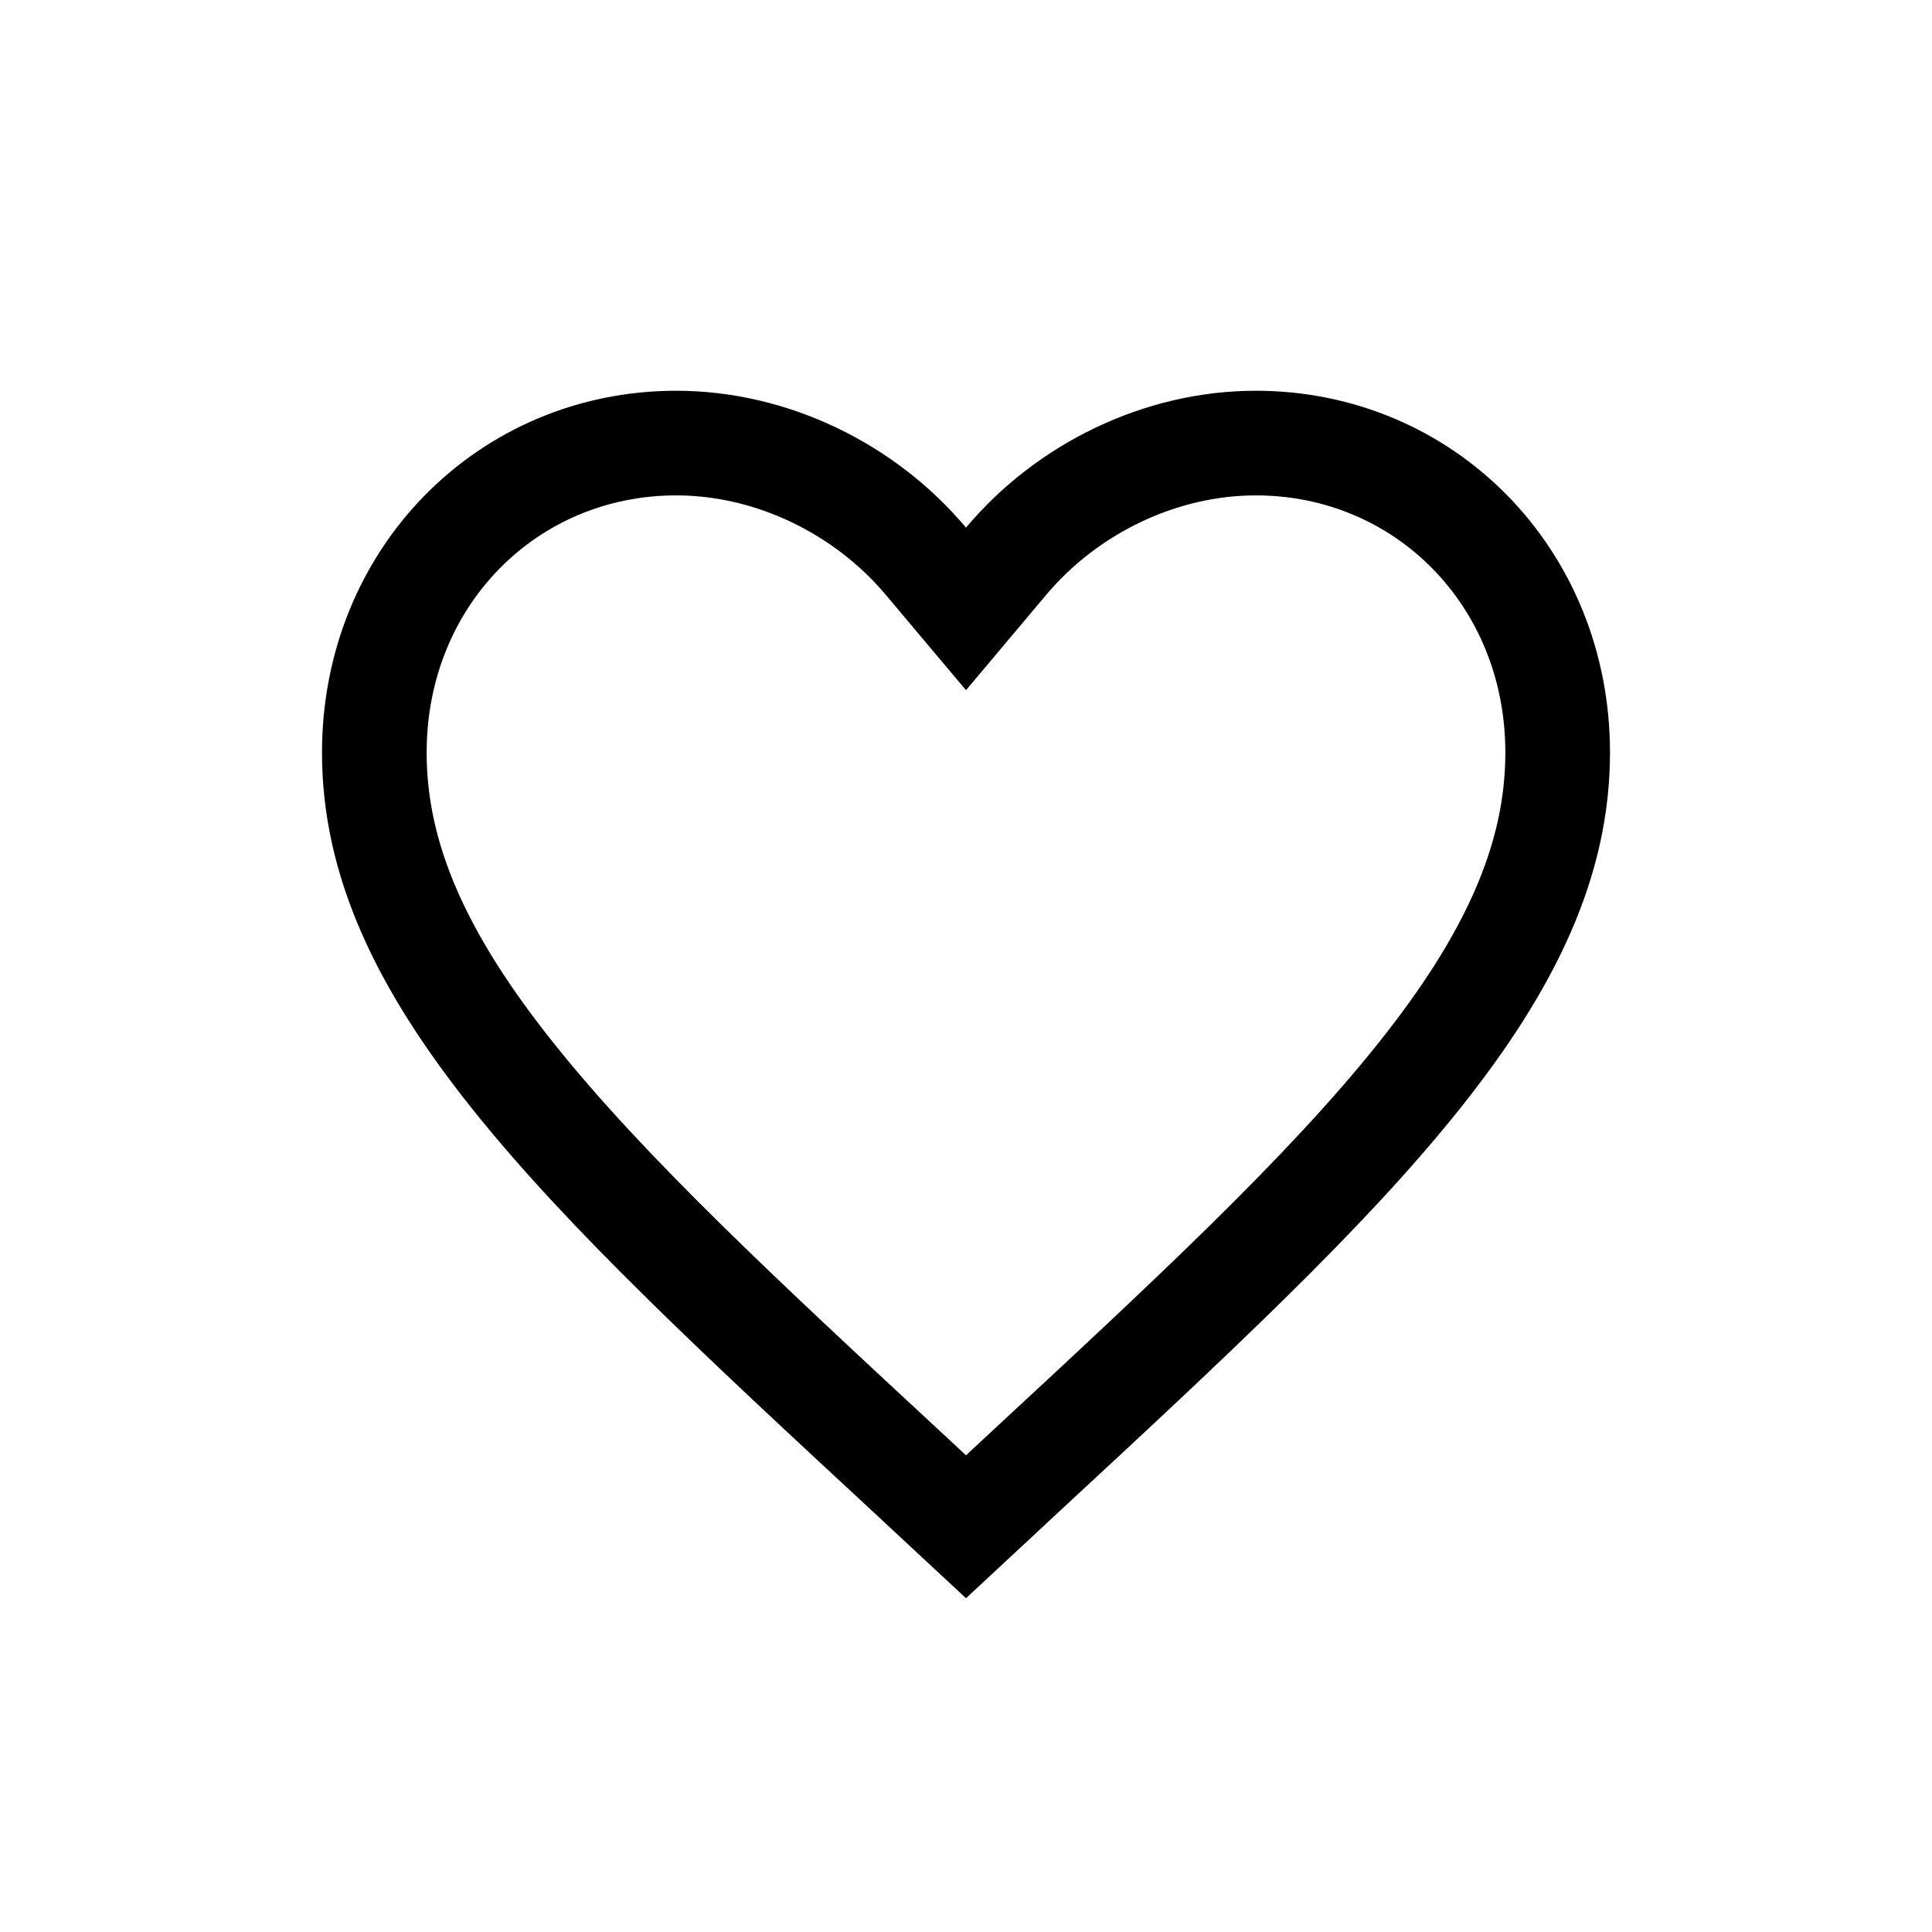
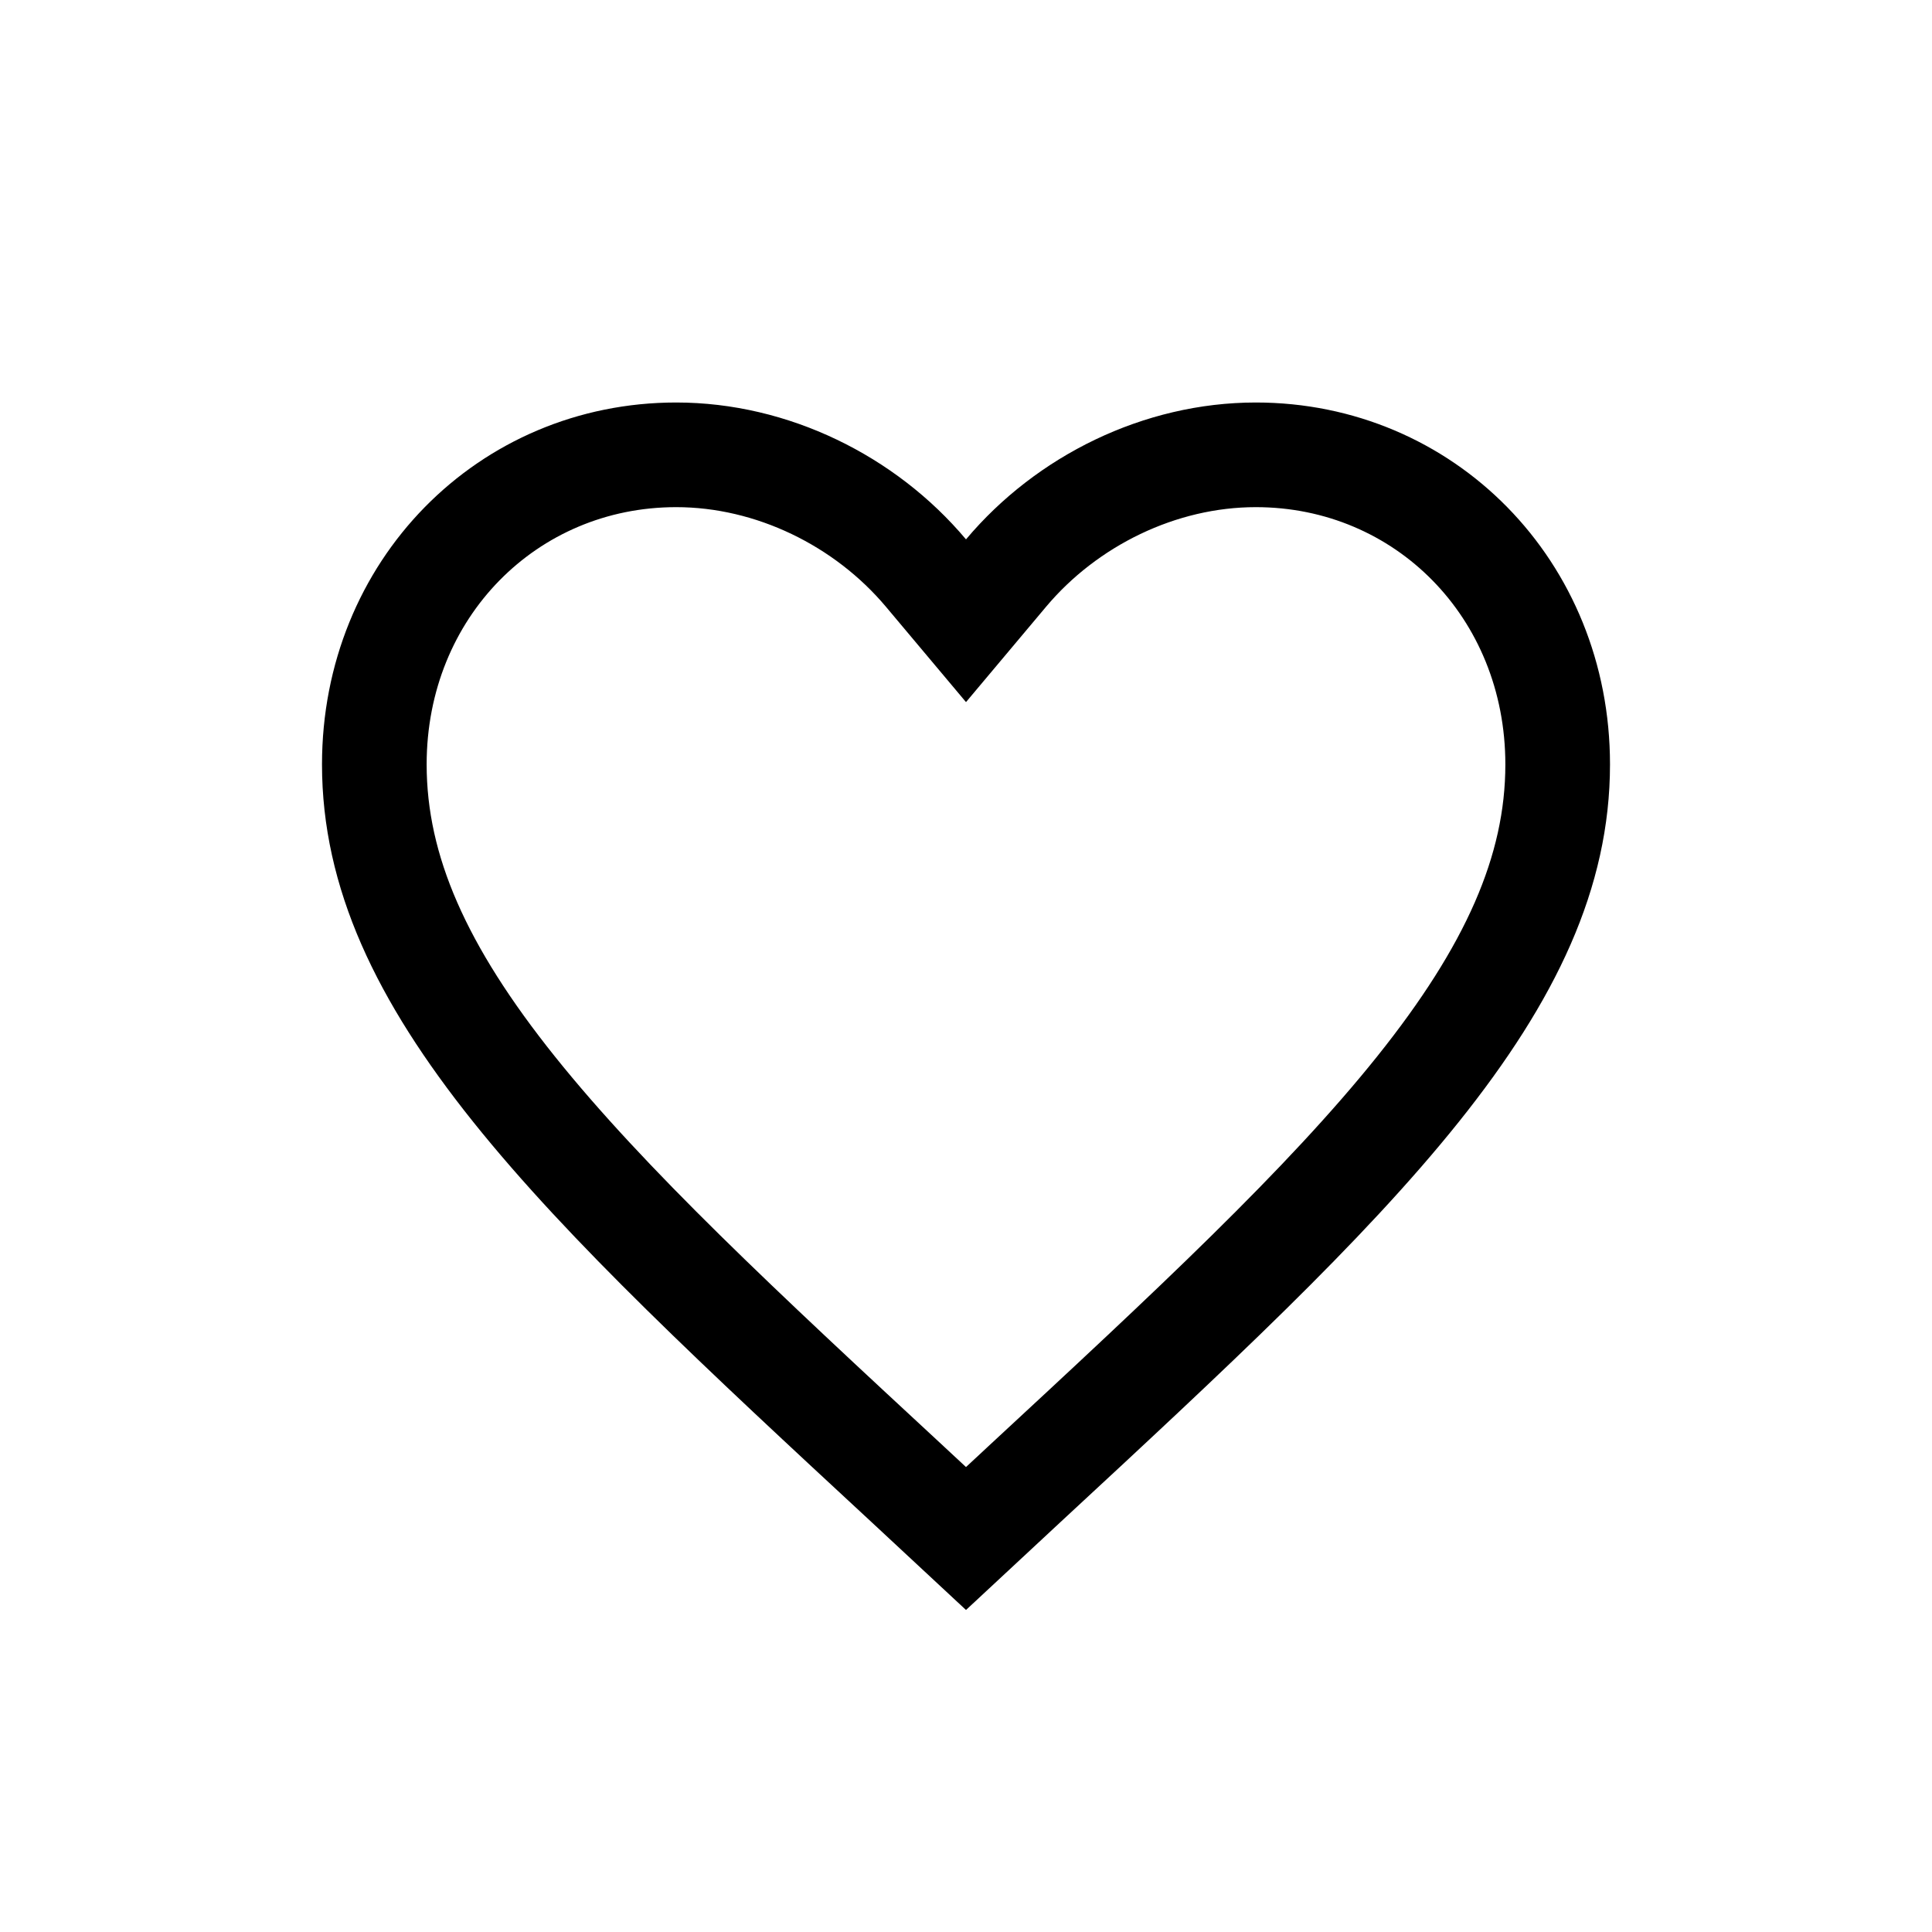
<svg xmlns="http://www.w3.org/2000/svg" width="24" height="24" viewBox="0 0 24 24" fill="none">
-   <path d="M11.502 6.972L12 7.564L12.498 6.972C13.253 6.073 14.41 5.504 15.6 5.504C17.693 5.504 19.35 7.17 19.35 9.349C19.35 10.681 18.768 11.942 17.617 13.38C16.459 14.828 14.791 16.377 12.718 18.298L12.717 18.299L12 18.966L11.283 18.299L11.282 18.298C9.209 16.377 7.541 14.828 6.383 13.38C5.232 11.942 4.65 10.681 4.65 9.349C4.65 7.17 6.307 5.504 8.4 5.504C9.59 5.504 10.747 6.073 11.502 6.972Z" stroke="currentColor" stroke-width="1.3" />
+   <path d="M11.502 7.118L12 7.711L12.498 7.118C13.253 6.22 14.41 5.65 15.6 5.65C17.693 5.65 19.35 7.317 19.35 9.496C19.35 10.828 18.768 12.088 17.617 13.527C16.459 14.974 14.791 16.524 12.718 18.444L12.717 18.445L12 19.112L11.283 18.445L11.282 18.444C9.209 16.524 7.541 14.974 6.383 13.527C5.232 12.088 4.65 10.828 4.65 9.496C4.65 7.317 6.307 5.65 8.4 5.65C9.59 5.65 10.747 6.22 11.502 7.118Z" stroke="currentColor" stroke-width="1.3" />
</svg>
